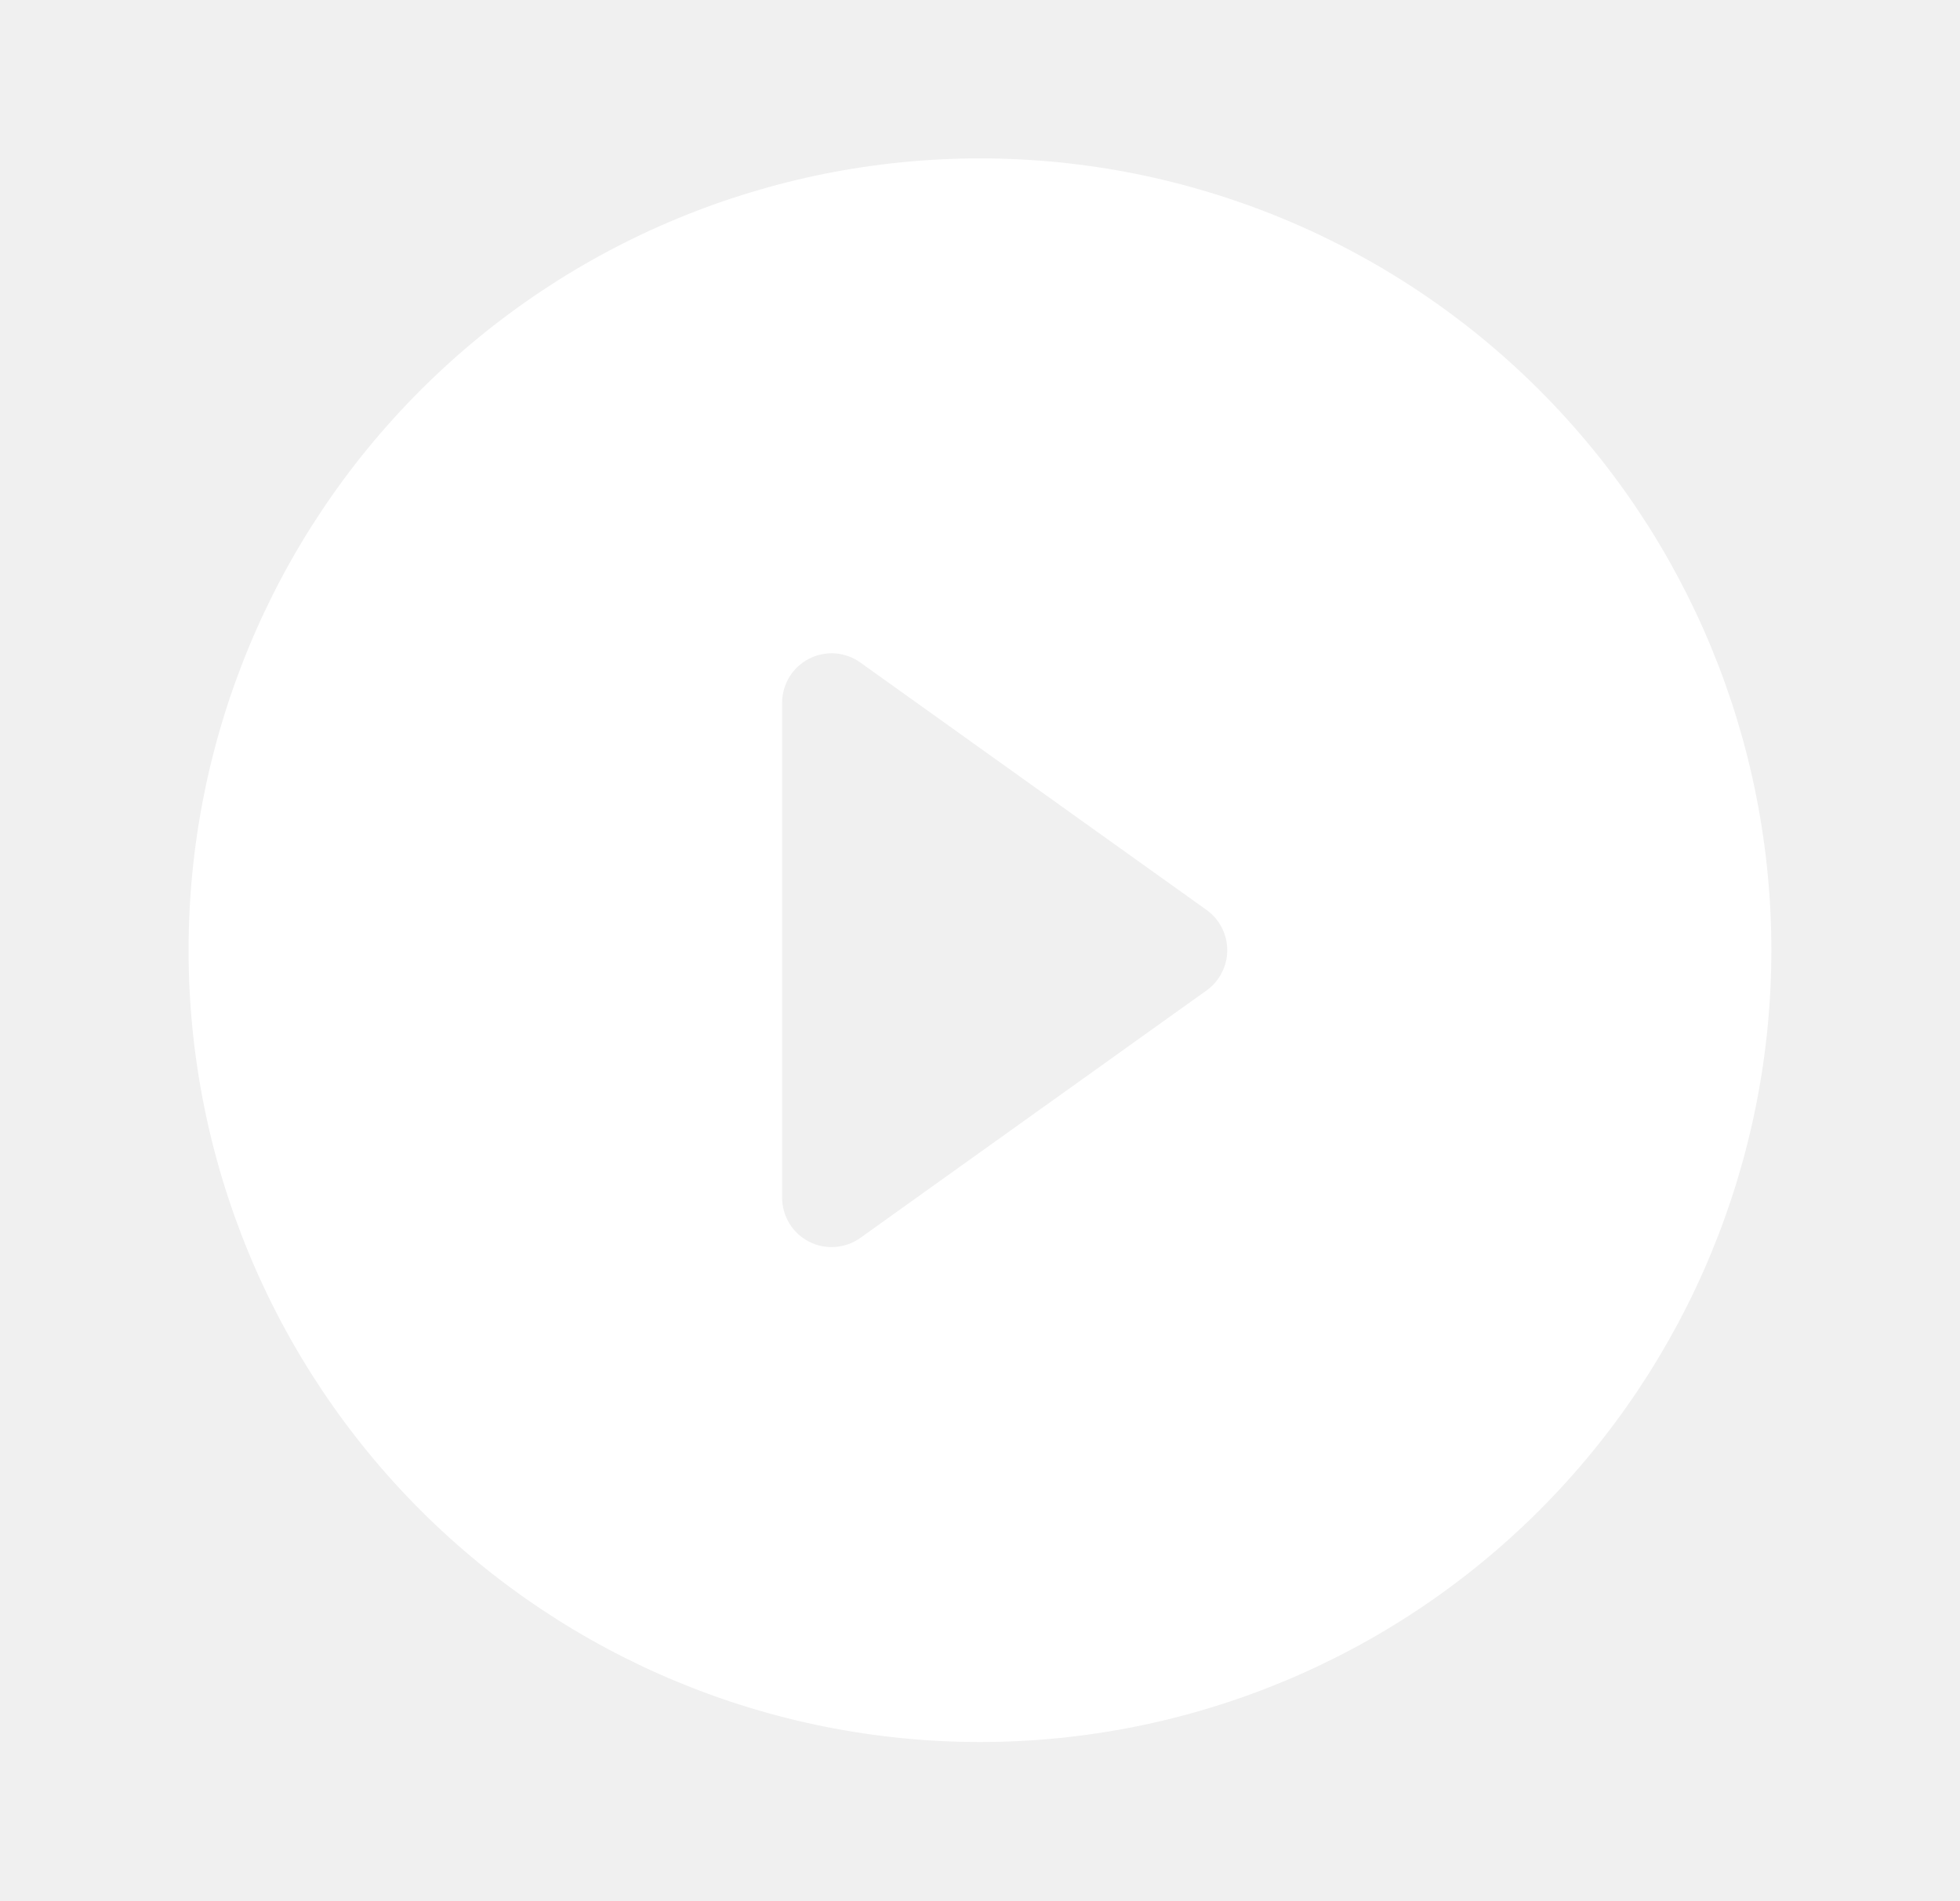
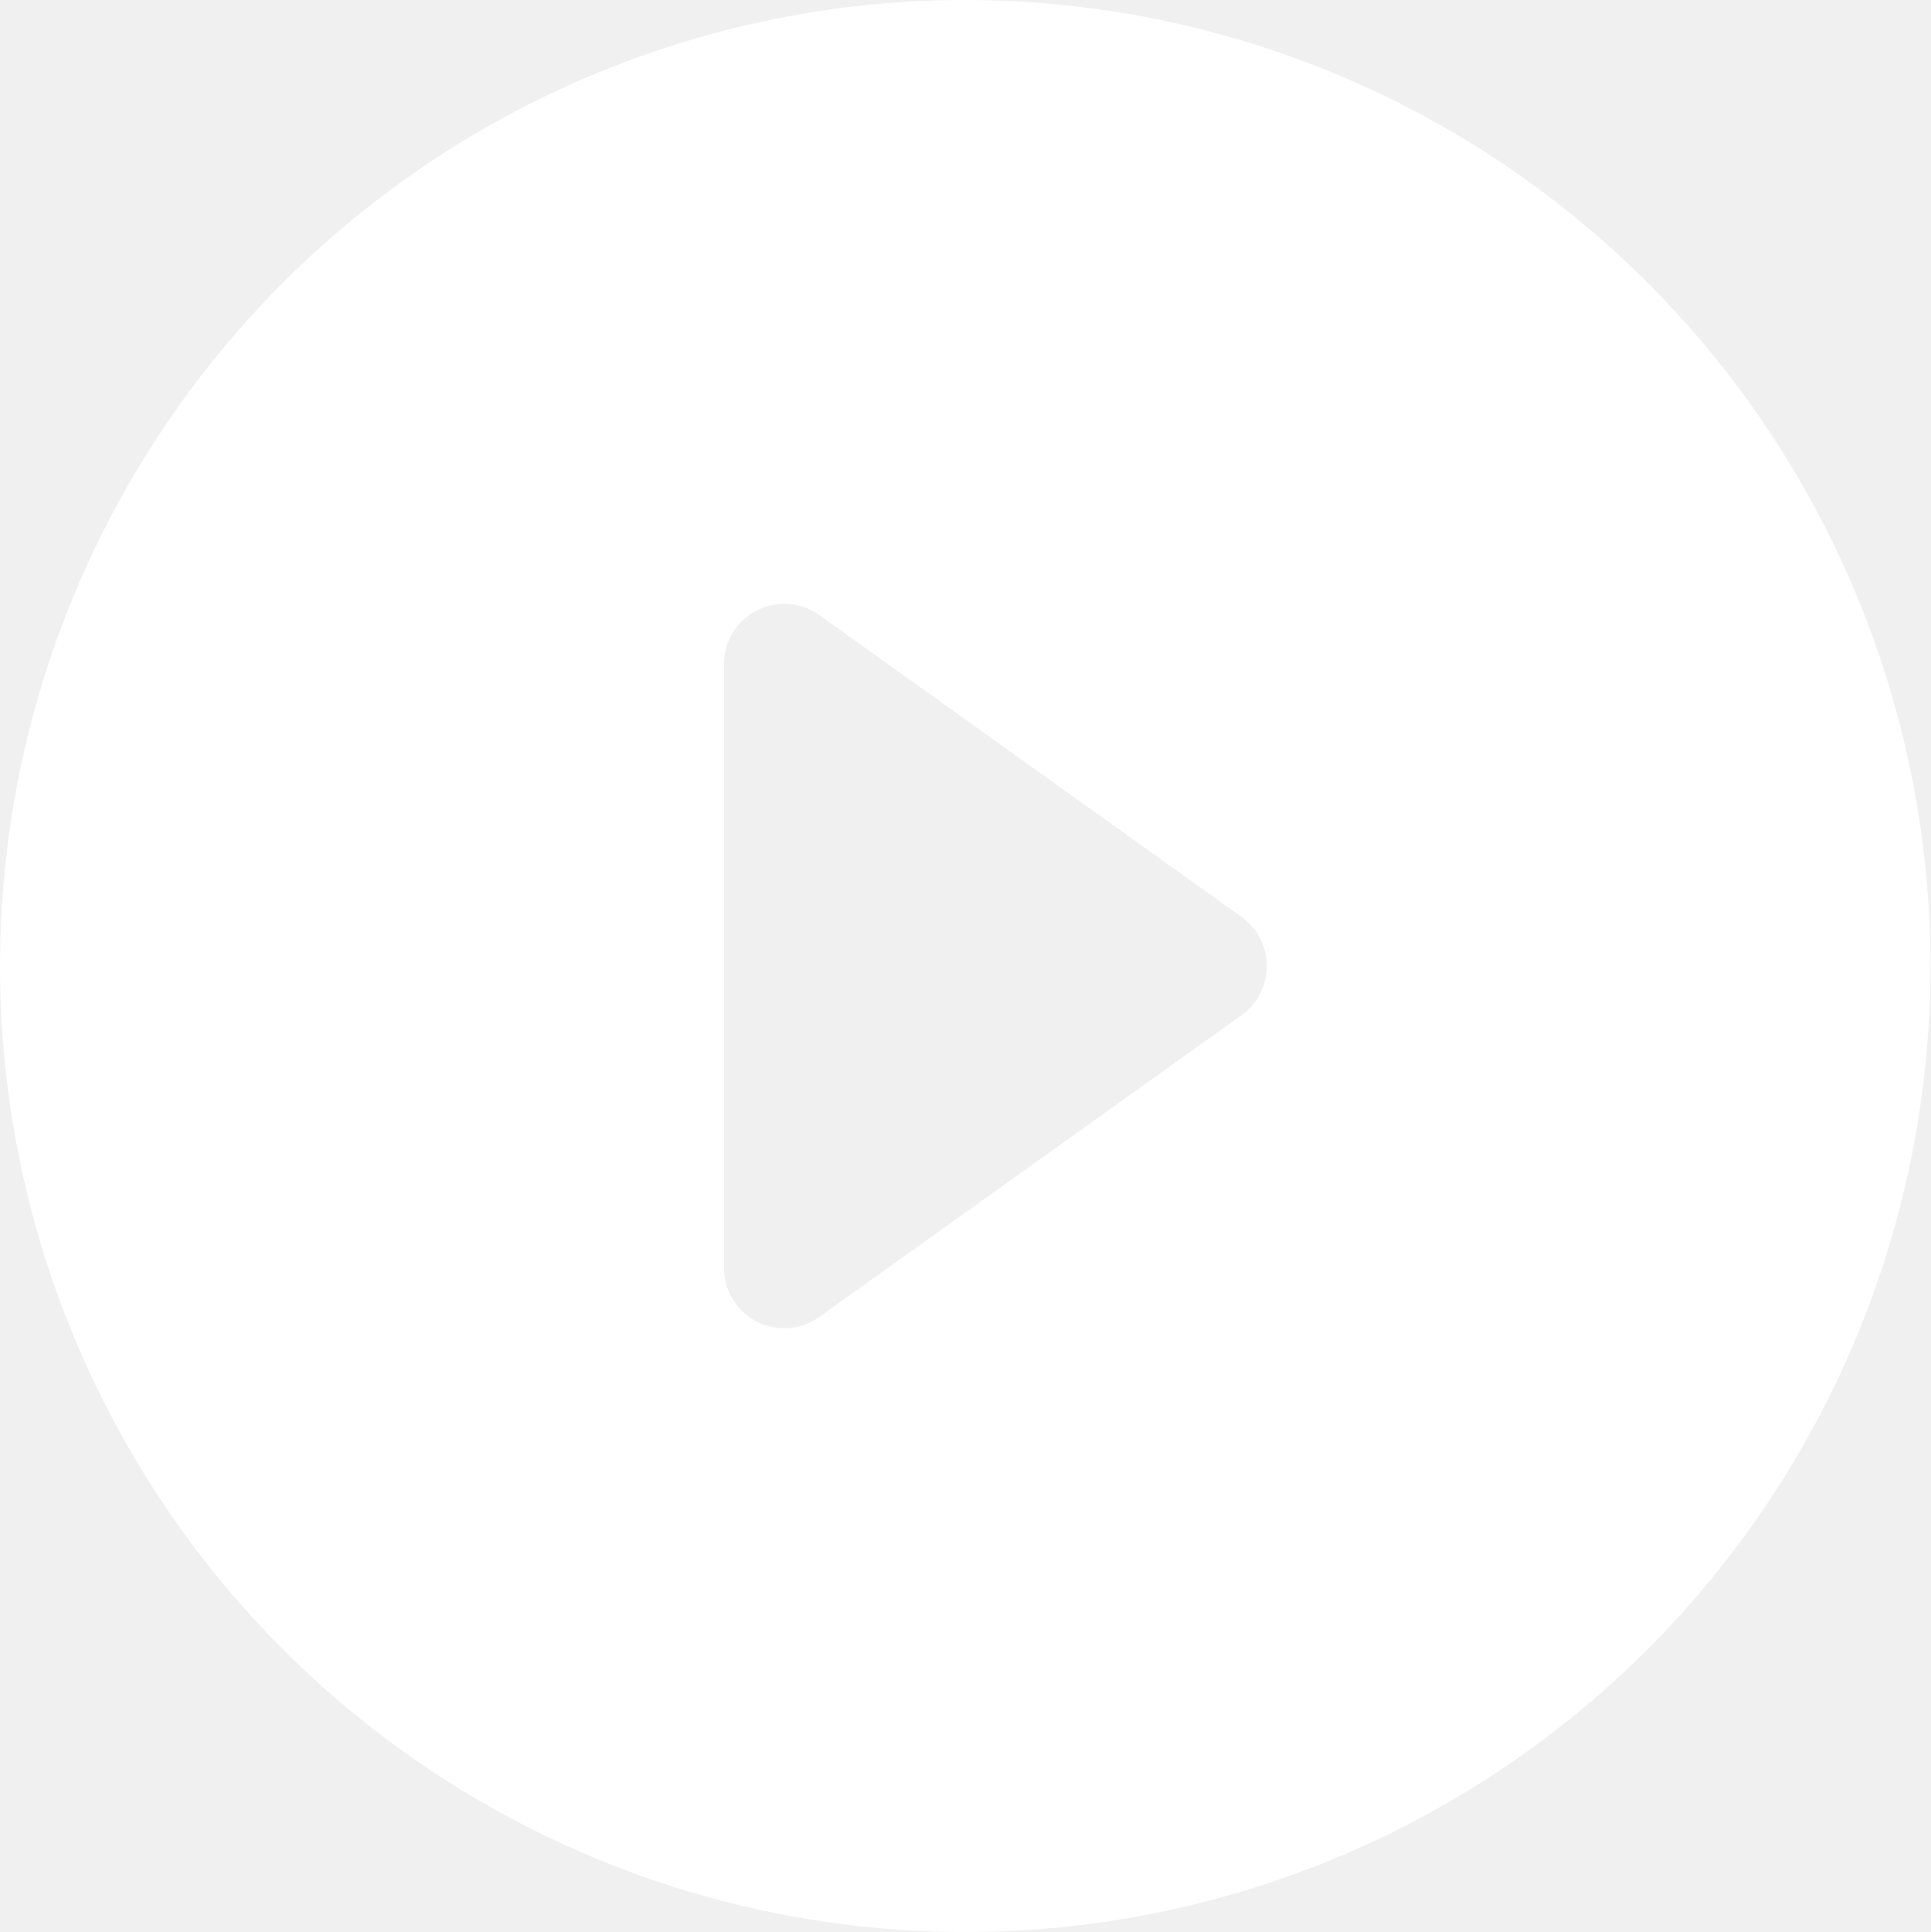
- <svg xmlns="http://www.w3.org/2000/svg" width="33" height="32" viewBox="0 0 33 32" fill="none">
-   <path d="M29.824 16C29.824 19.536 28.421 22.927 25.922 25.428C23.423 27.928 20.034 29.333 16.5 29.333C12.966 29.333 9.577 27.928 7.078 25.428C4.579 22.927 3.175 19.536 3.175 16C3.175 12.464 4.579 9.072 7.078 6.572C9.577 4.071 12.966 2.667 16.5 2.667C20.034 2.667 23.423 4.071 25.922 6.572C28.421 9.072 29.824 12.464 29.824 16ZM14.484 11.155C14.36 11.066 14.213 11.013 14.061 11.002C13.908 10.992 13.756 11.023 13.62 11.093C13.484 11.163 13.37 11.269 13.29 11.4C13.211 11.53 13.169 11.68 13.168 11.833V20.166C13.169 20.32 13.211 20.47 13.29 20.6C13.37 20.731 13.484 20.837 13.62 20.907C13.756 20.977 13.908 21.008 14.061 20.997C14.213 20.986 14.36 20.934 14.484 20.845L20.314 16.678C20.422 16.601 20.51 16.499 20.57 16.381C20.631 16.263 20.663 16.133 20.663 16C20.663 15.867 20.631 15.736 20.57 15.618C20.51 15.5 20.422 15.399 20.314 15.322L14.484 11.155Z" fill="white" />
+ <svg xmlns="http://www.w3.org/2000/svg" style="fill:none" id="svg964" version="1.1" viewBox="0 0 30 30.02" height="30.02" width="30">
+   <defs id="defs968" />
+   <path style="fill:#ffffff;stroke-width:1.126;fill-opacity:1" id="path962" d="m 30,15.01 c 0,3.981 -1.58,7.799 -4.393,10.614 -2.813,2.815 -6.628,4.396 -10.607,4.396 -3.978,0 -7.794,-1.581 -10.607,-4.396 C 1.58,22.808 0,18.991 0,15.01 0,11.029 1.58,7.211 4.393,4.396 7.206,1.581 11.022,0 15,0 18.978,0 22.794,1.581 25.607,4.396 28.42,7.211 30,11.029 30,15.01 Z M 12.731,9.556 c -0.14,-0.1 -0.305,-0.159 -0.477,-0.171 -0.172,-0.012 -0.343,0.023 -0.496,0.102 -0.153,0.079 -0.281,0.198 -0.371,0.345 -0.09,0.147 -0.137,0.316 -0.137,0.488 v 9.381 c 1.12e-4,0.172 0.048,0.341 0.137,0.488 0.09,0.147 0.218,0.266 0.371,0.345 0.153,0.079 0.325,0.114 0.496,0.102 0.172,-0.012 0.337,-0.072 0.477,-0.172 l 6.563,-4.69 c 0.121,-0.087 0.221,-0.201 0.289,-0.334 0.068,-0.133 0.104,-0.28 0.104,-0.429 0,-0.149 -0.036,-0.297 -0.104,-0.429 -0.068,-0.133 -0.167,-0.247 -0.289,-0.334 z" />
</svg>
